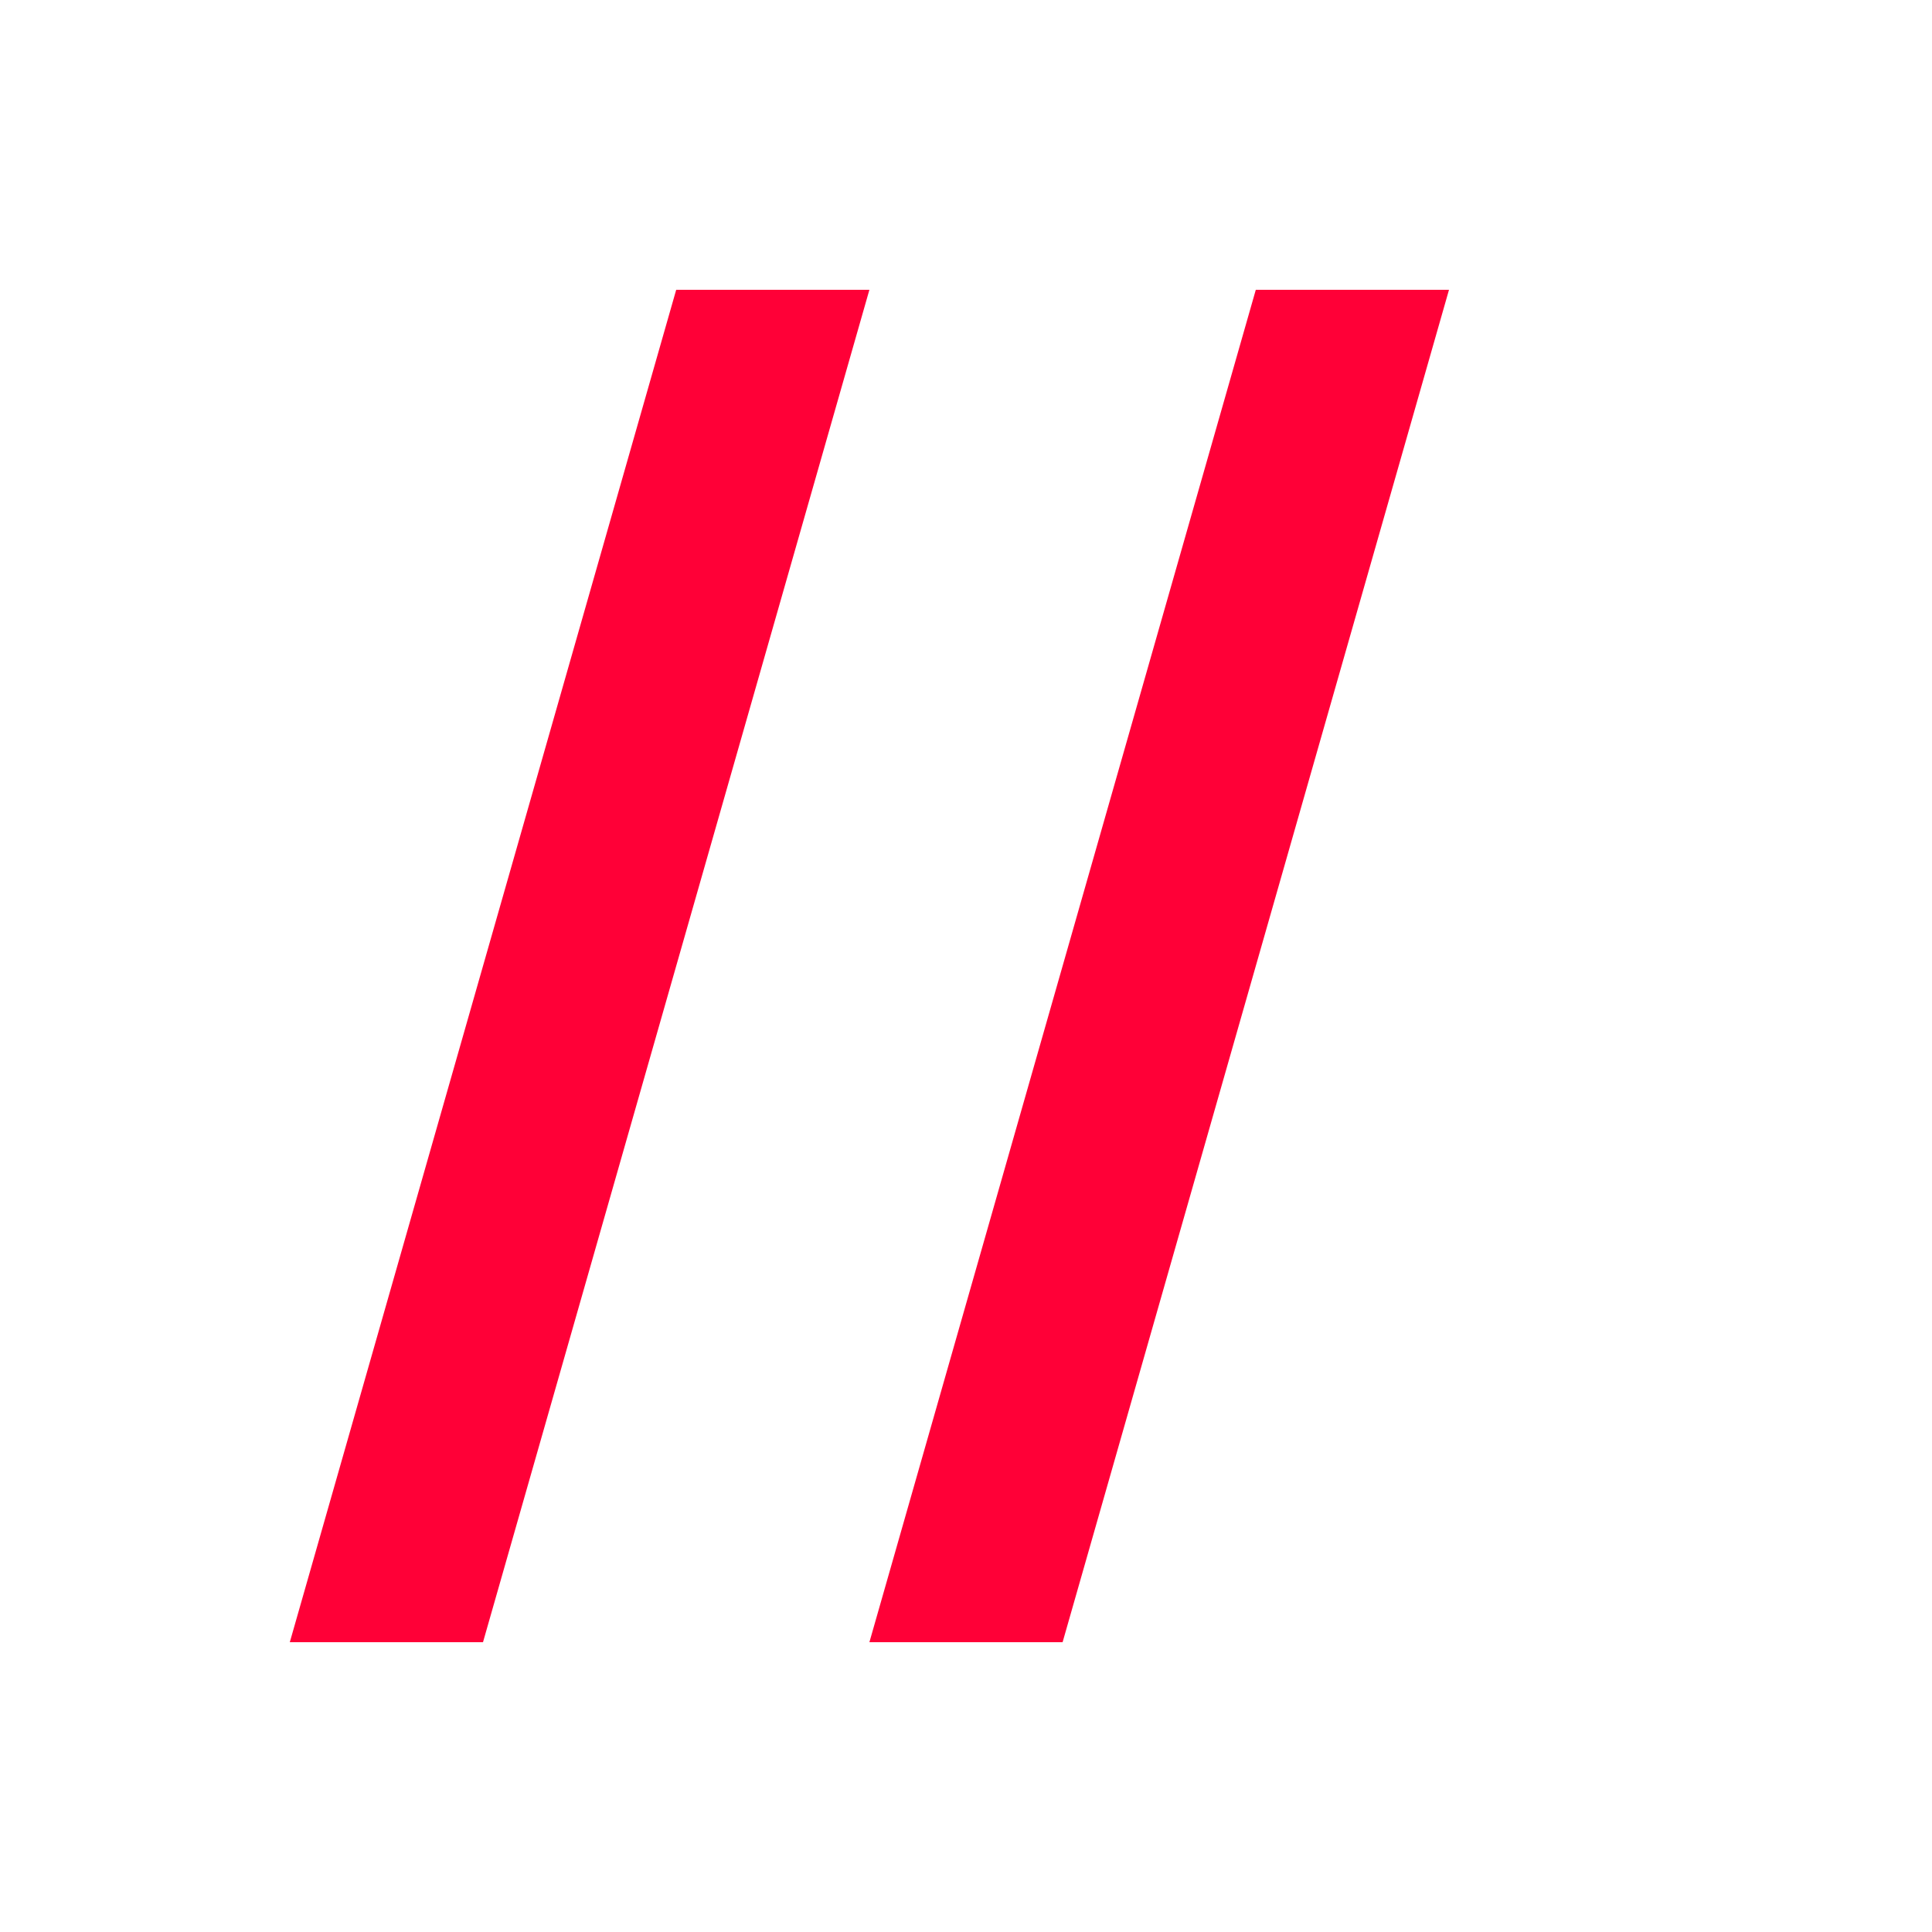
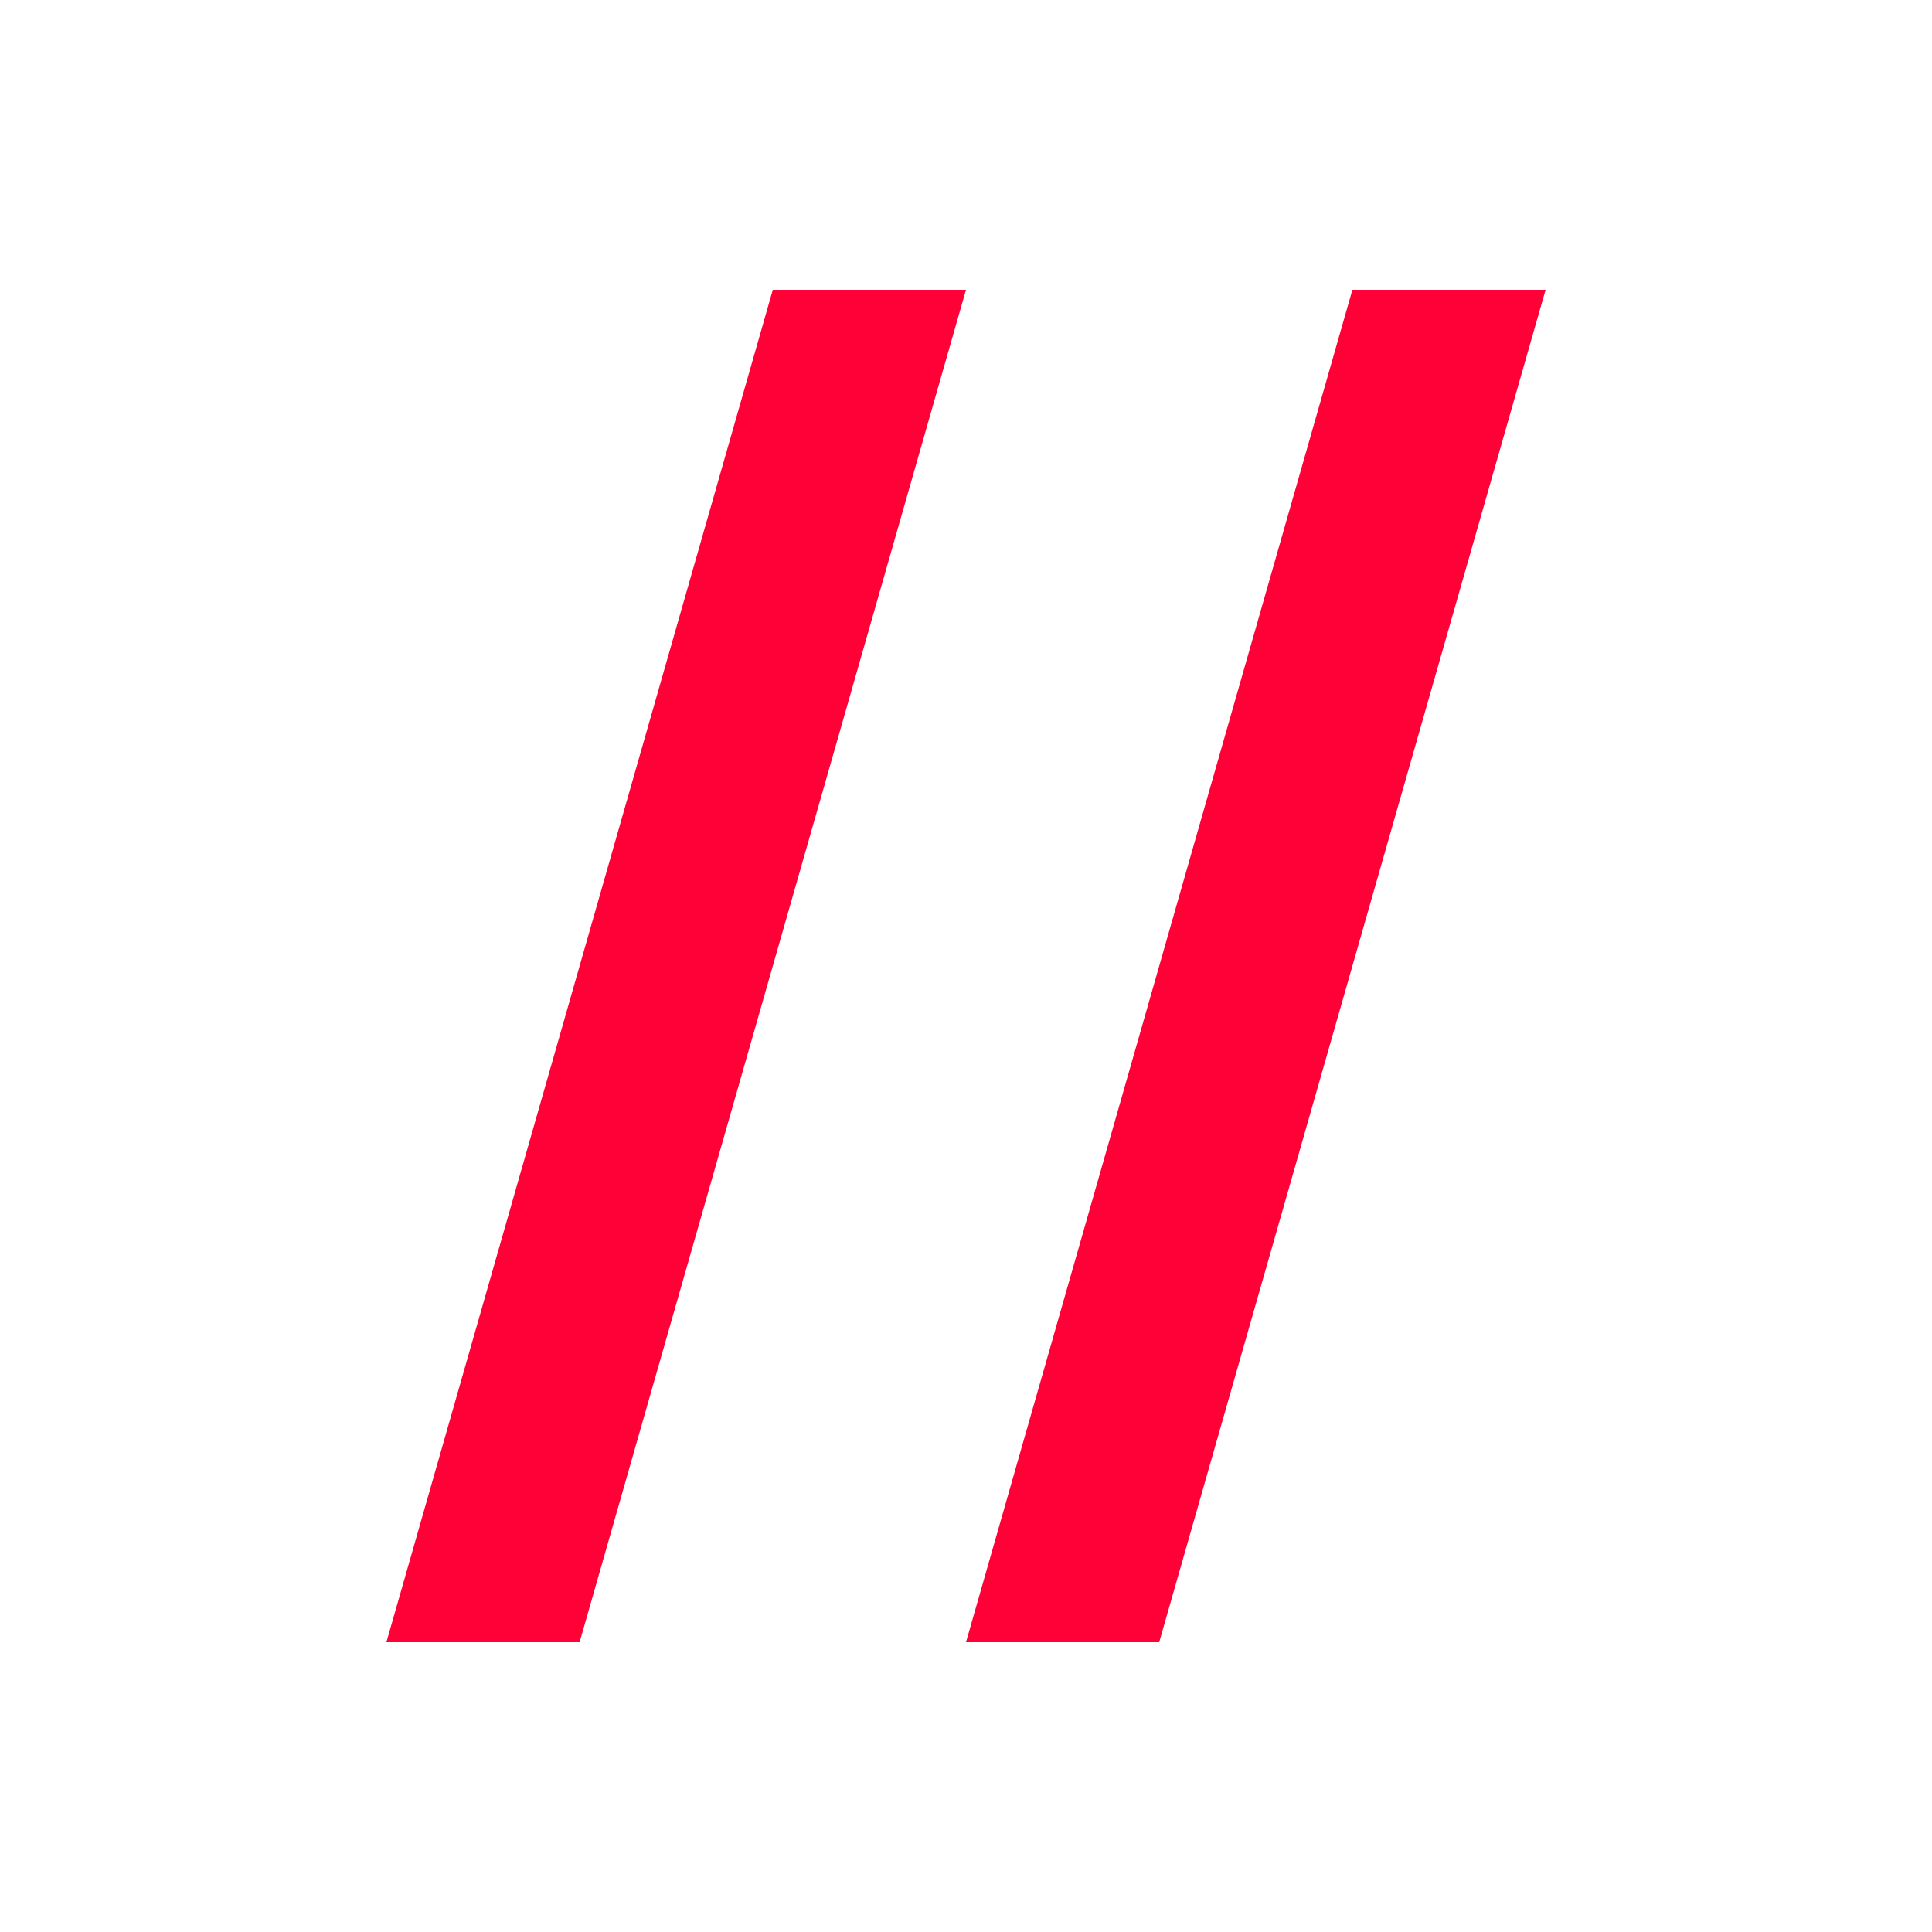
<svg xmlns="http://www.w3.org/2000/svg" viewBox="0 0 100 100">
  <style>
    /* Standardfarbe für Light Mode */
    .slash { fill: #ff0037; }
    
    /* Optional: Falls du möchtest, dass es im Dark Mode anders aussieht */
    @media (prefers-color-scheme: dark) {
      .slash { fill: #ff0037; } 
    }
  </style>
-   <path class="slash" d="M35,15 L15,85 L25,85 L45,15 Z" />
-   <path class="slash" d="M65,15 L45,85 L55,85 L75,15 Z" />
+   <path class="slash" d="M40,15 L20,85 L30,85 L50,15 Z" />
+   <path class="slash" d="M70,15 L50,85 L60,85 L80,15 Z" />
</svg>
